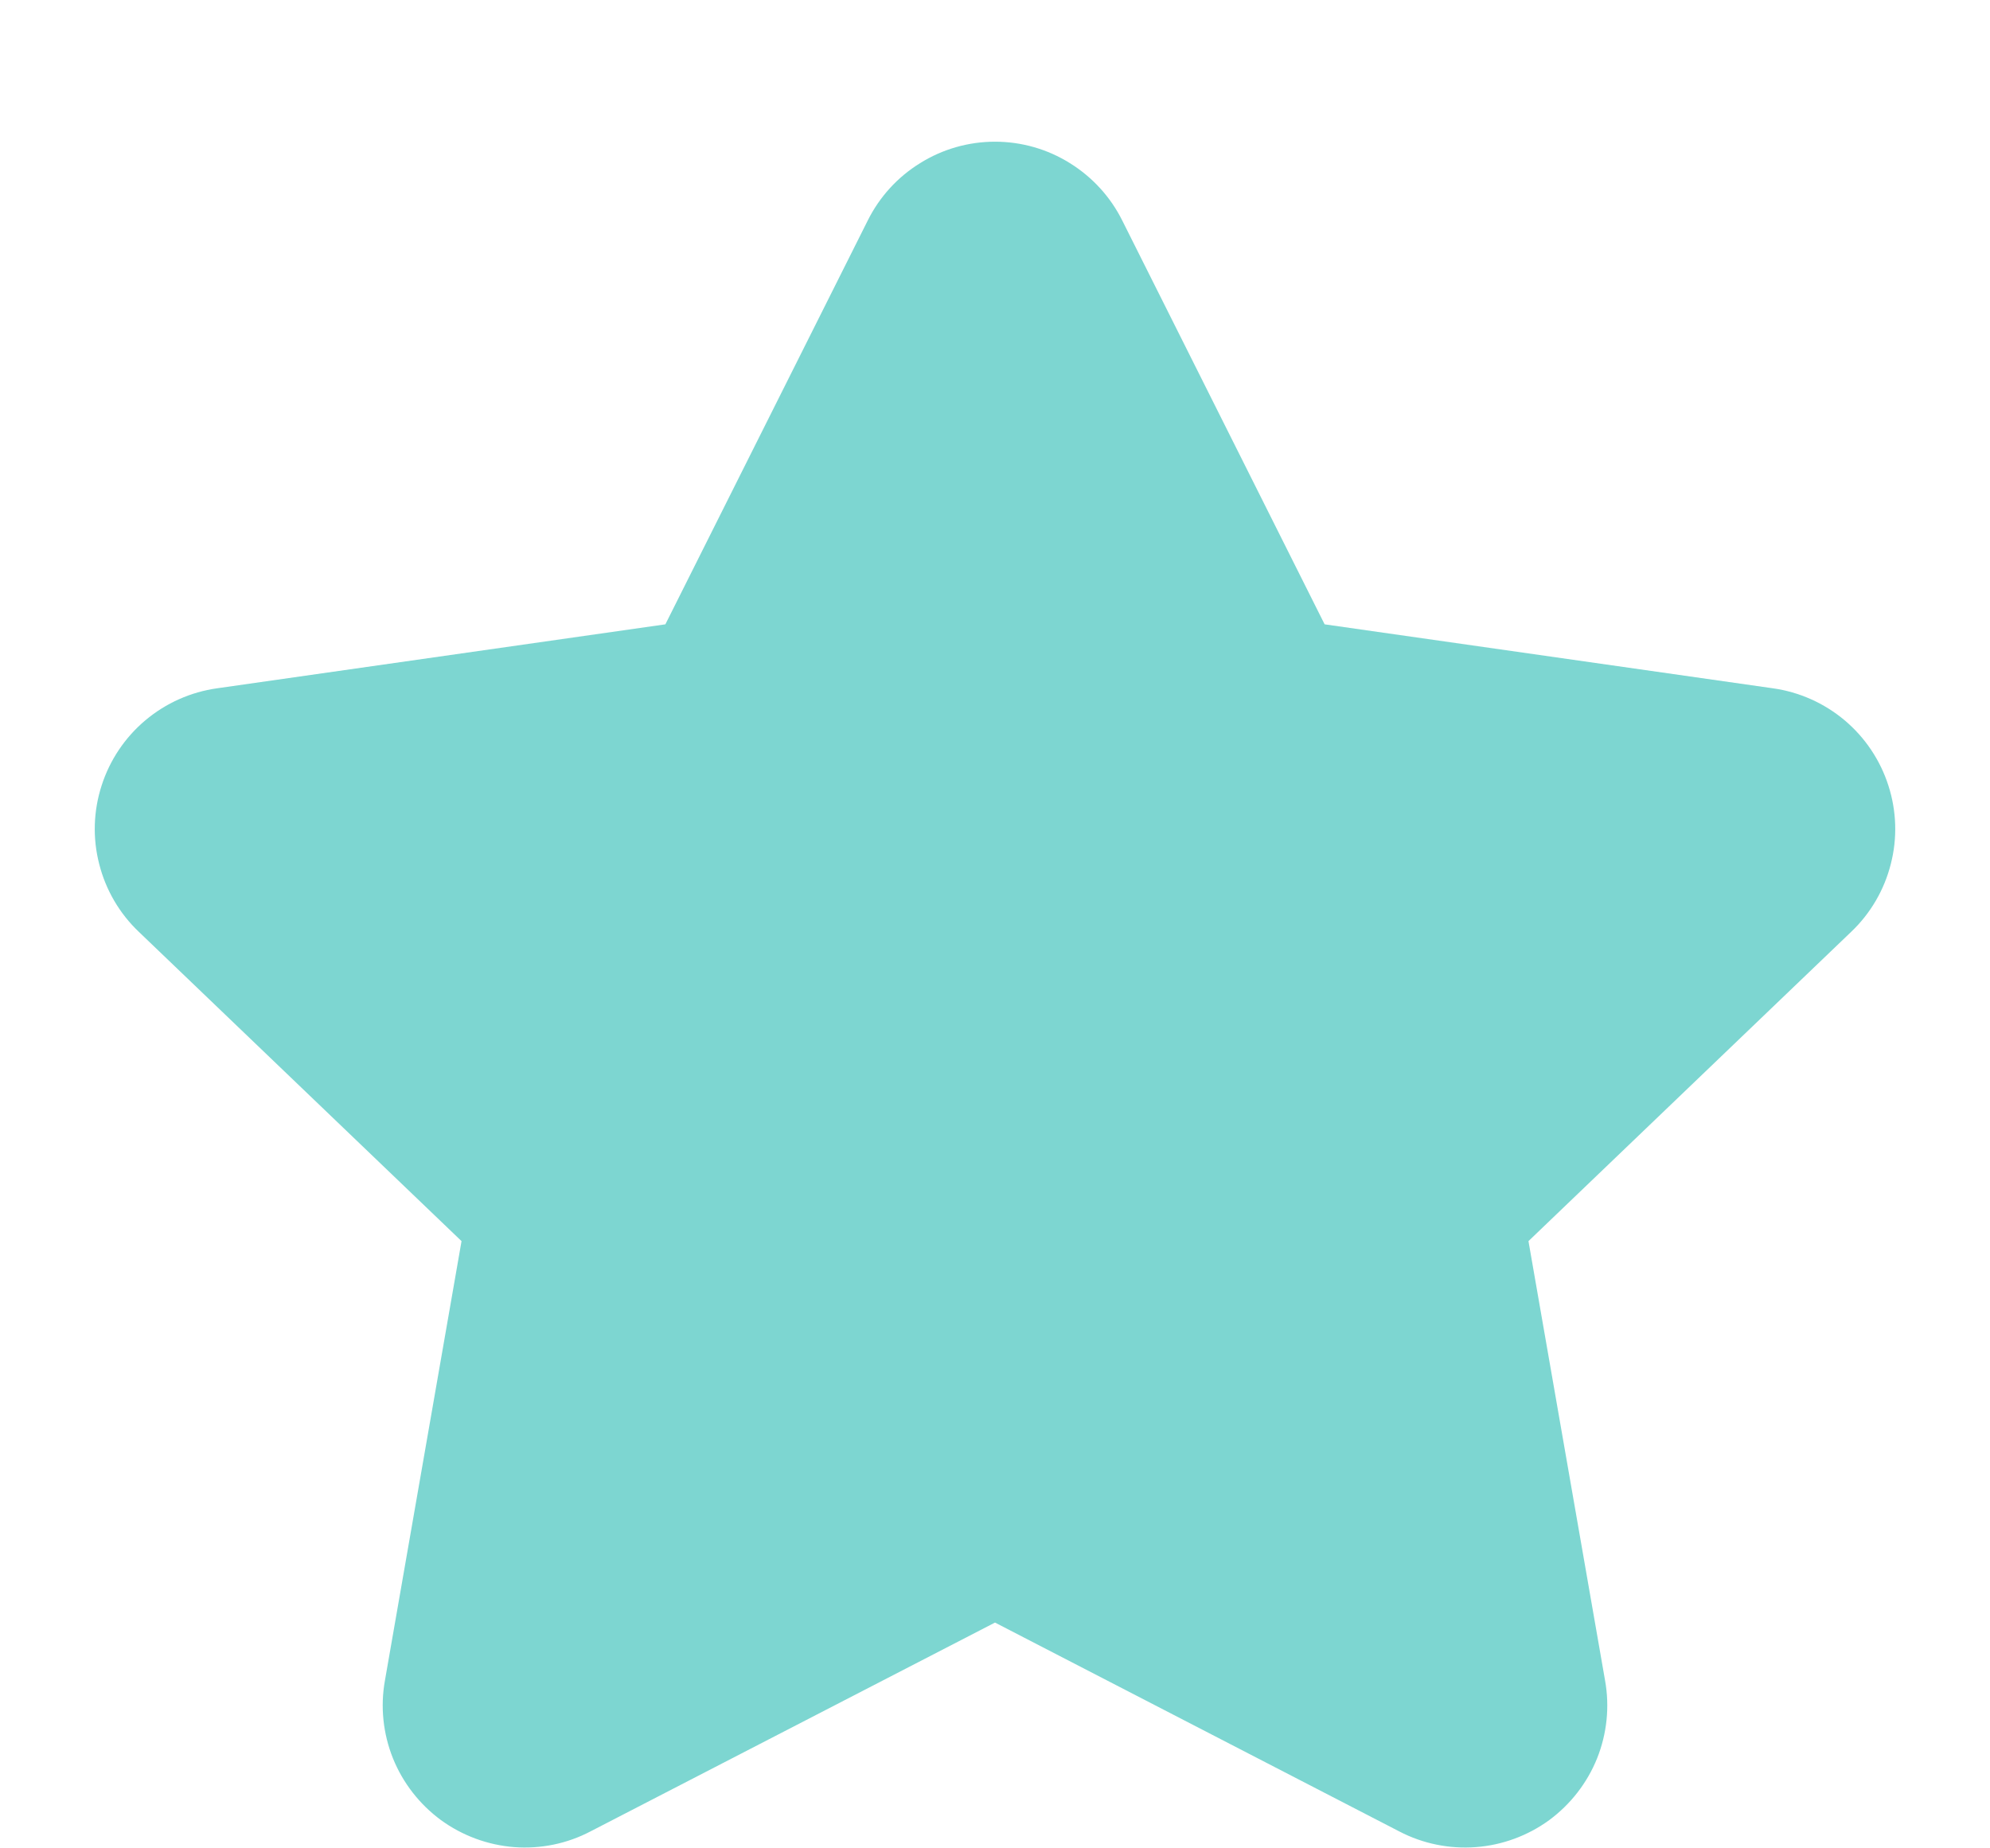
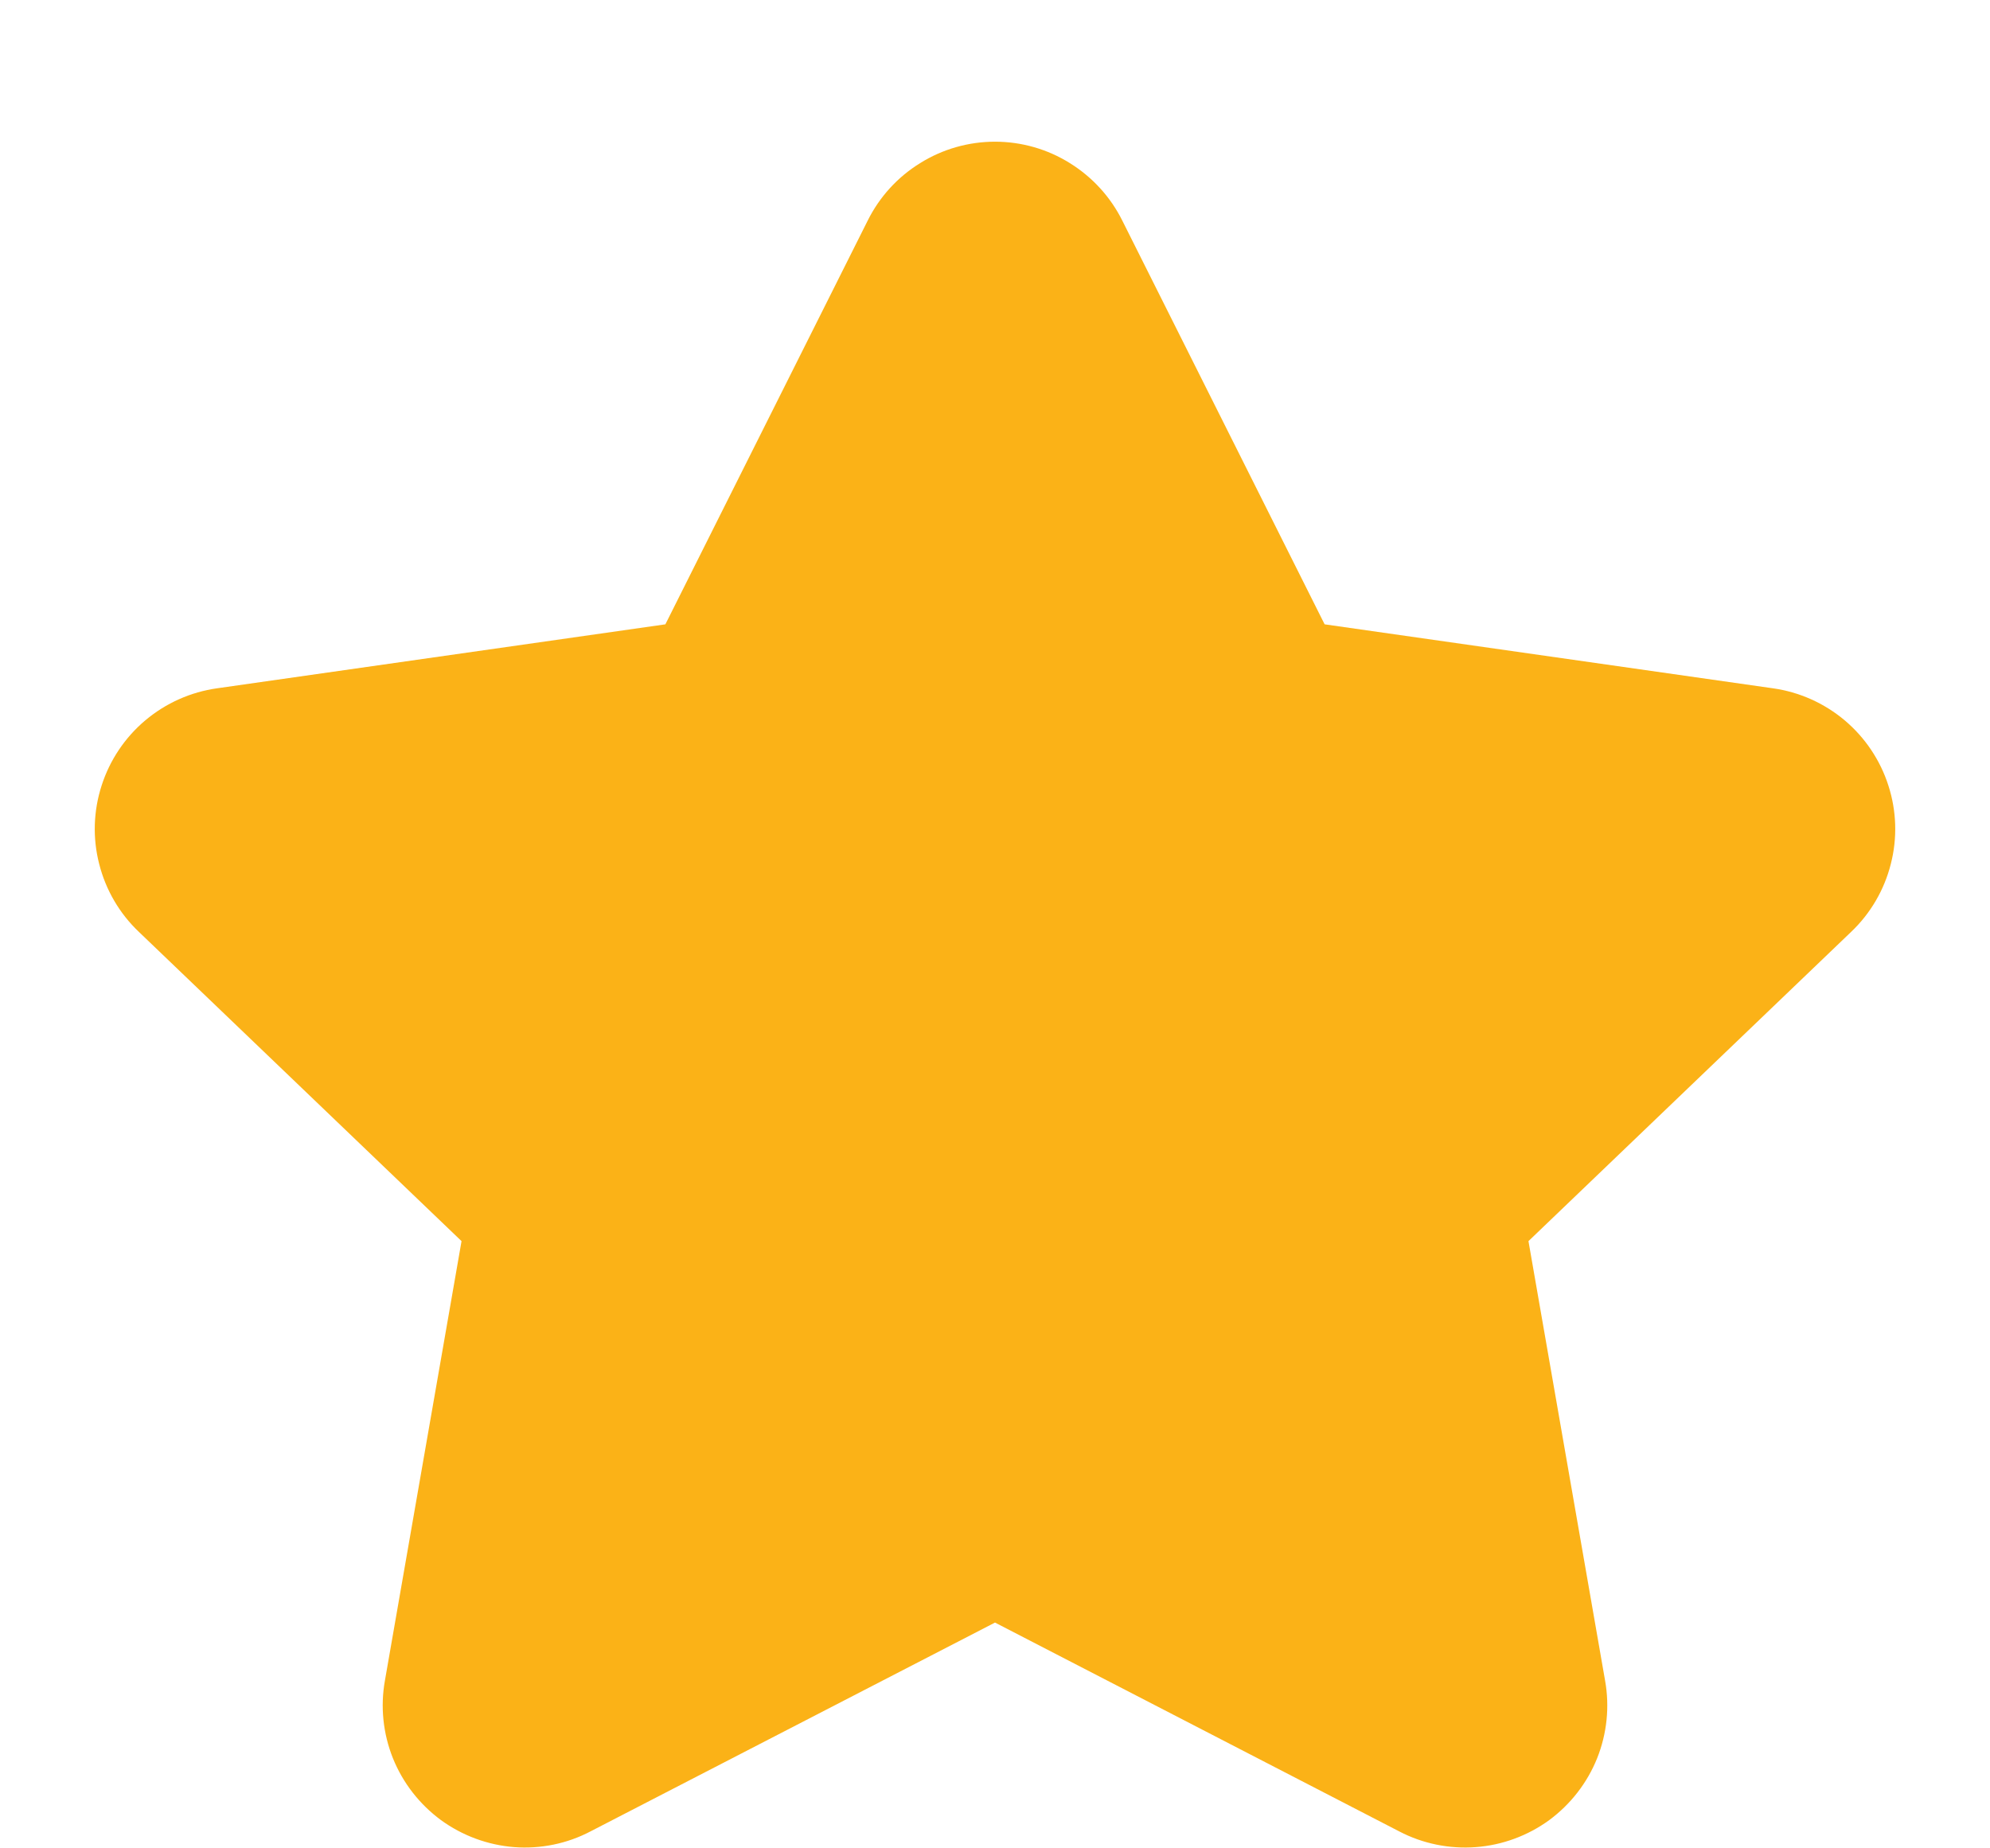
<svg xmlns="http://www.w3.org/2000/svg" width="14" height="13" viewBox="0 0 14 13" fill="none">
-   <path d="M4.155 12.886C3.99 12.973 3.803 13.011 3.617 12.997C3.43 12.982 3.252 12.916 3.101 12.806C2.951 12.695 2.834 12.545 2.764 12.371C2.695 12.198 2.675 12.009 2.708 11.825L3.247 8.733L0.977 6.557C0.841 6.428 0.744 6.262 0.698 6.08C0.651 5.898 0.657 5.706 0.715 5.527C0.772 5.349 0.879 5.189 1.023 5.068C1.167 4.947 1.342 4.869 1.528 4.843L4.681 4.393L6.104 1.553C6.187 1.386 6.314 1.246 6.473 1.148C6.631 1.049 6.814 0.997 7 0.997C7.186 0.997 7.369 1.049 7.527 1.148C7.685 1.246 7.813 1.386 7.896 1.553L9.319 4.393L12.472 4.843C12.658 4.869 12.833 4.947 12.977 5.068C13.121 5.189 13.228 5.349 13.285 5.527C13.343 5.706 13.349 5.898 13.302 6.08C13.256 6.262 13.159 6.428 13.023 6.557L10.753 8.733L11.292 11.825C11.325 12.009 11.305 12.199 11.236 12.372C11.166 12.546 11.049 12.696 10.899 12.807C10.748 12.917 10.569 12.983 10.383 12.997C10.197 13.011 10.01 12.973 9.845 12.887L7 11.417L4.155 12.886Z" fill="#7DD6D1" />
+   <path d="M4.155 12.886C3.99 12.973 3.803 13.011 3.617 12.997C3.43 12.982 3.252 12.916 3.101 12.806C2.951 12.695 2.834 12.545 2.764 12.371C2.695 12.198 2.675 12.009 2.708 11.825L3.247 8.733L0.977 6.557C0.841 6.428 0.744 6.262 0.698 6.08C0.651 5.898 0.657 5.706 0.715 5.527C0.772 5.349 0.879 5.189 1.023 5.068C1.167 4.947 1.342 4.869 1.528 4.843L4.681 4.393L6.104 1.553C6.187 1.386 6.314 1.246 6.473 1.148C6.631 1.049 6.814 0.997 7 0.997C7.186 0.997 7.369 1.049 7.527 1.148C7.685 1.246 7.813 1.386 7.896 1.553L9.319 4.393L12.472 4.843C12.658 4.869 12.833 4.947 12.977 5.068C13.121 5.189 13.228 5.349 13.285 5.527C13.343 5.706 13.349 5.898 13.302 6.08C13.256 6.262 13.159 6.428 13.023 6.557L10.753 8.733L11.292 11.825C11.325 12.009 11.305 12.199 11.236 12.372C11.166 12.546 11.049 12.696 10.899 12.807C10.748 12.917 10.569 12.983 10.383 12.997C10.197 13.011 10.01 12.973 9.845 12.887L7 11.417L4.155 12.886Z" fill="#FBB217" />
</svg>
